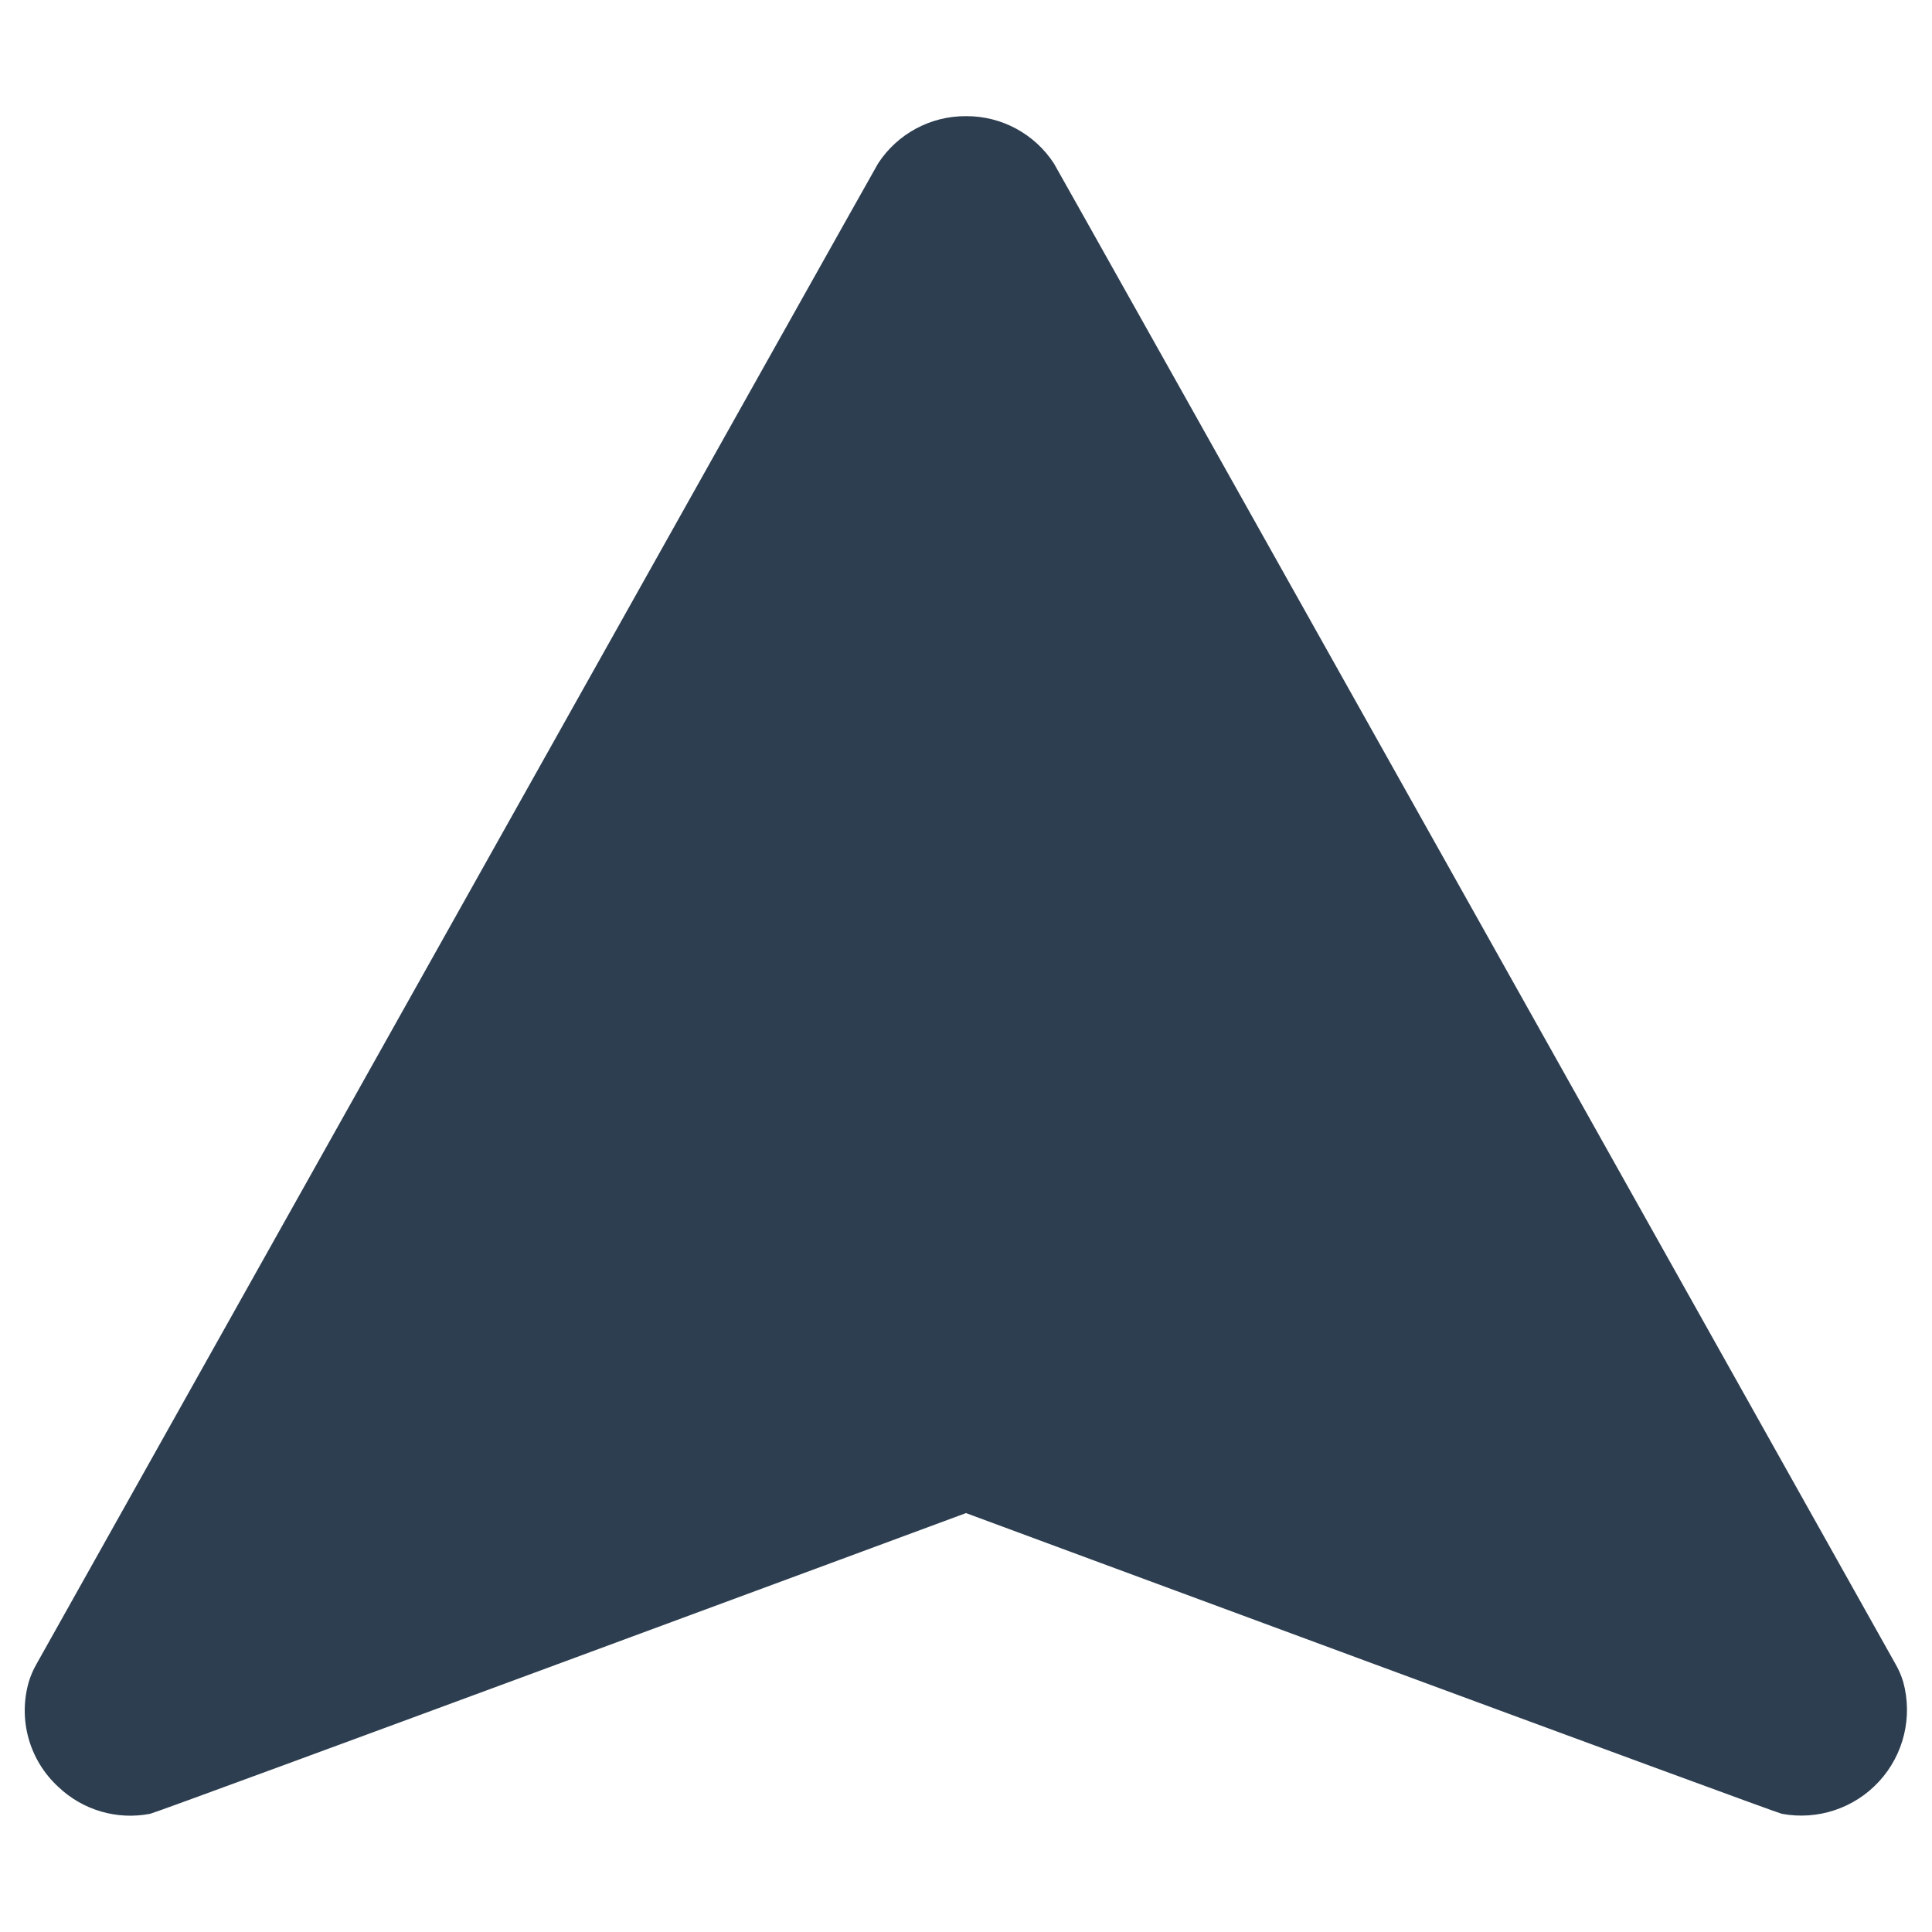
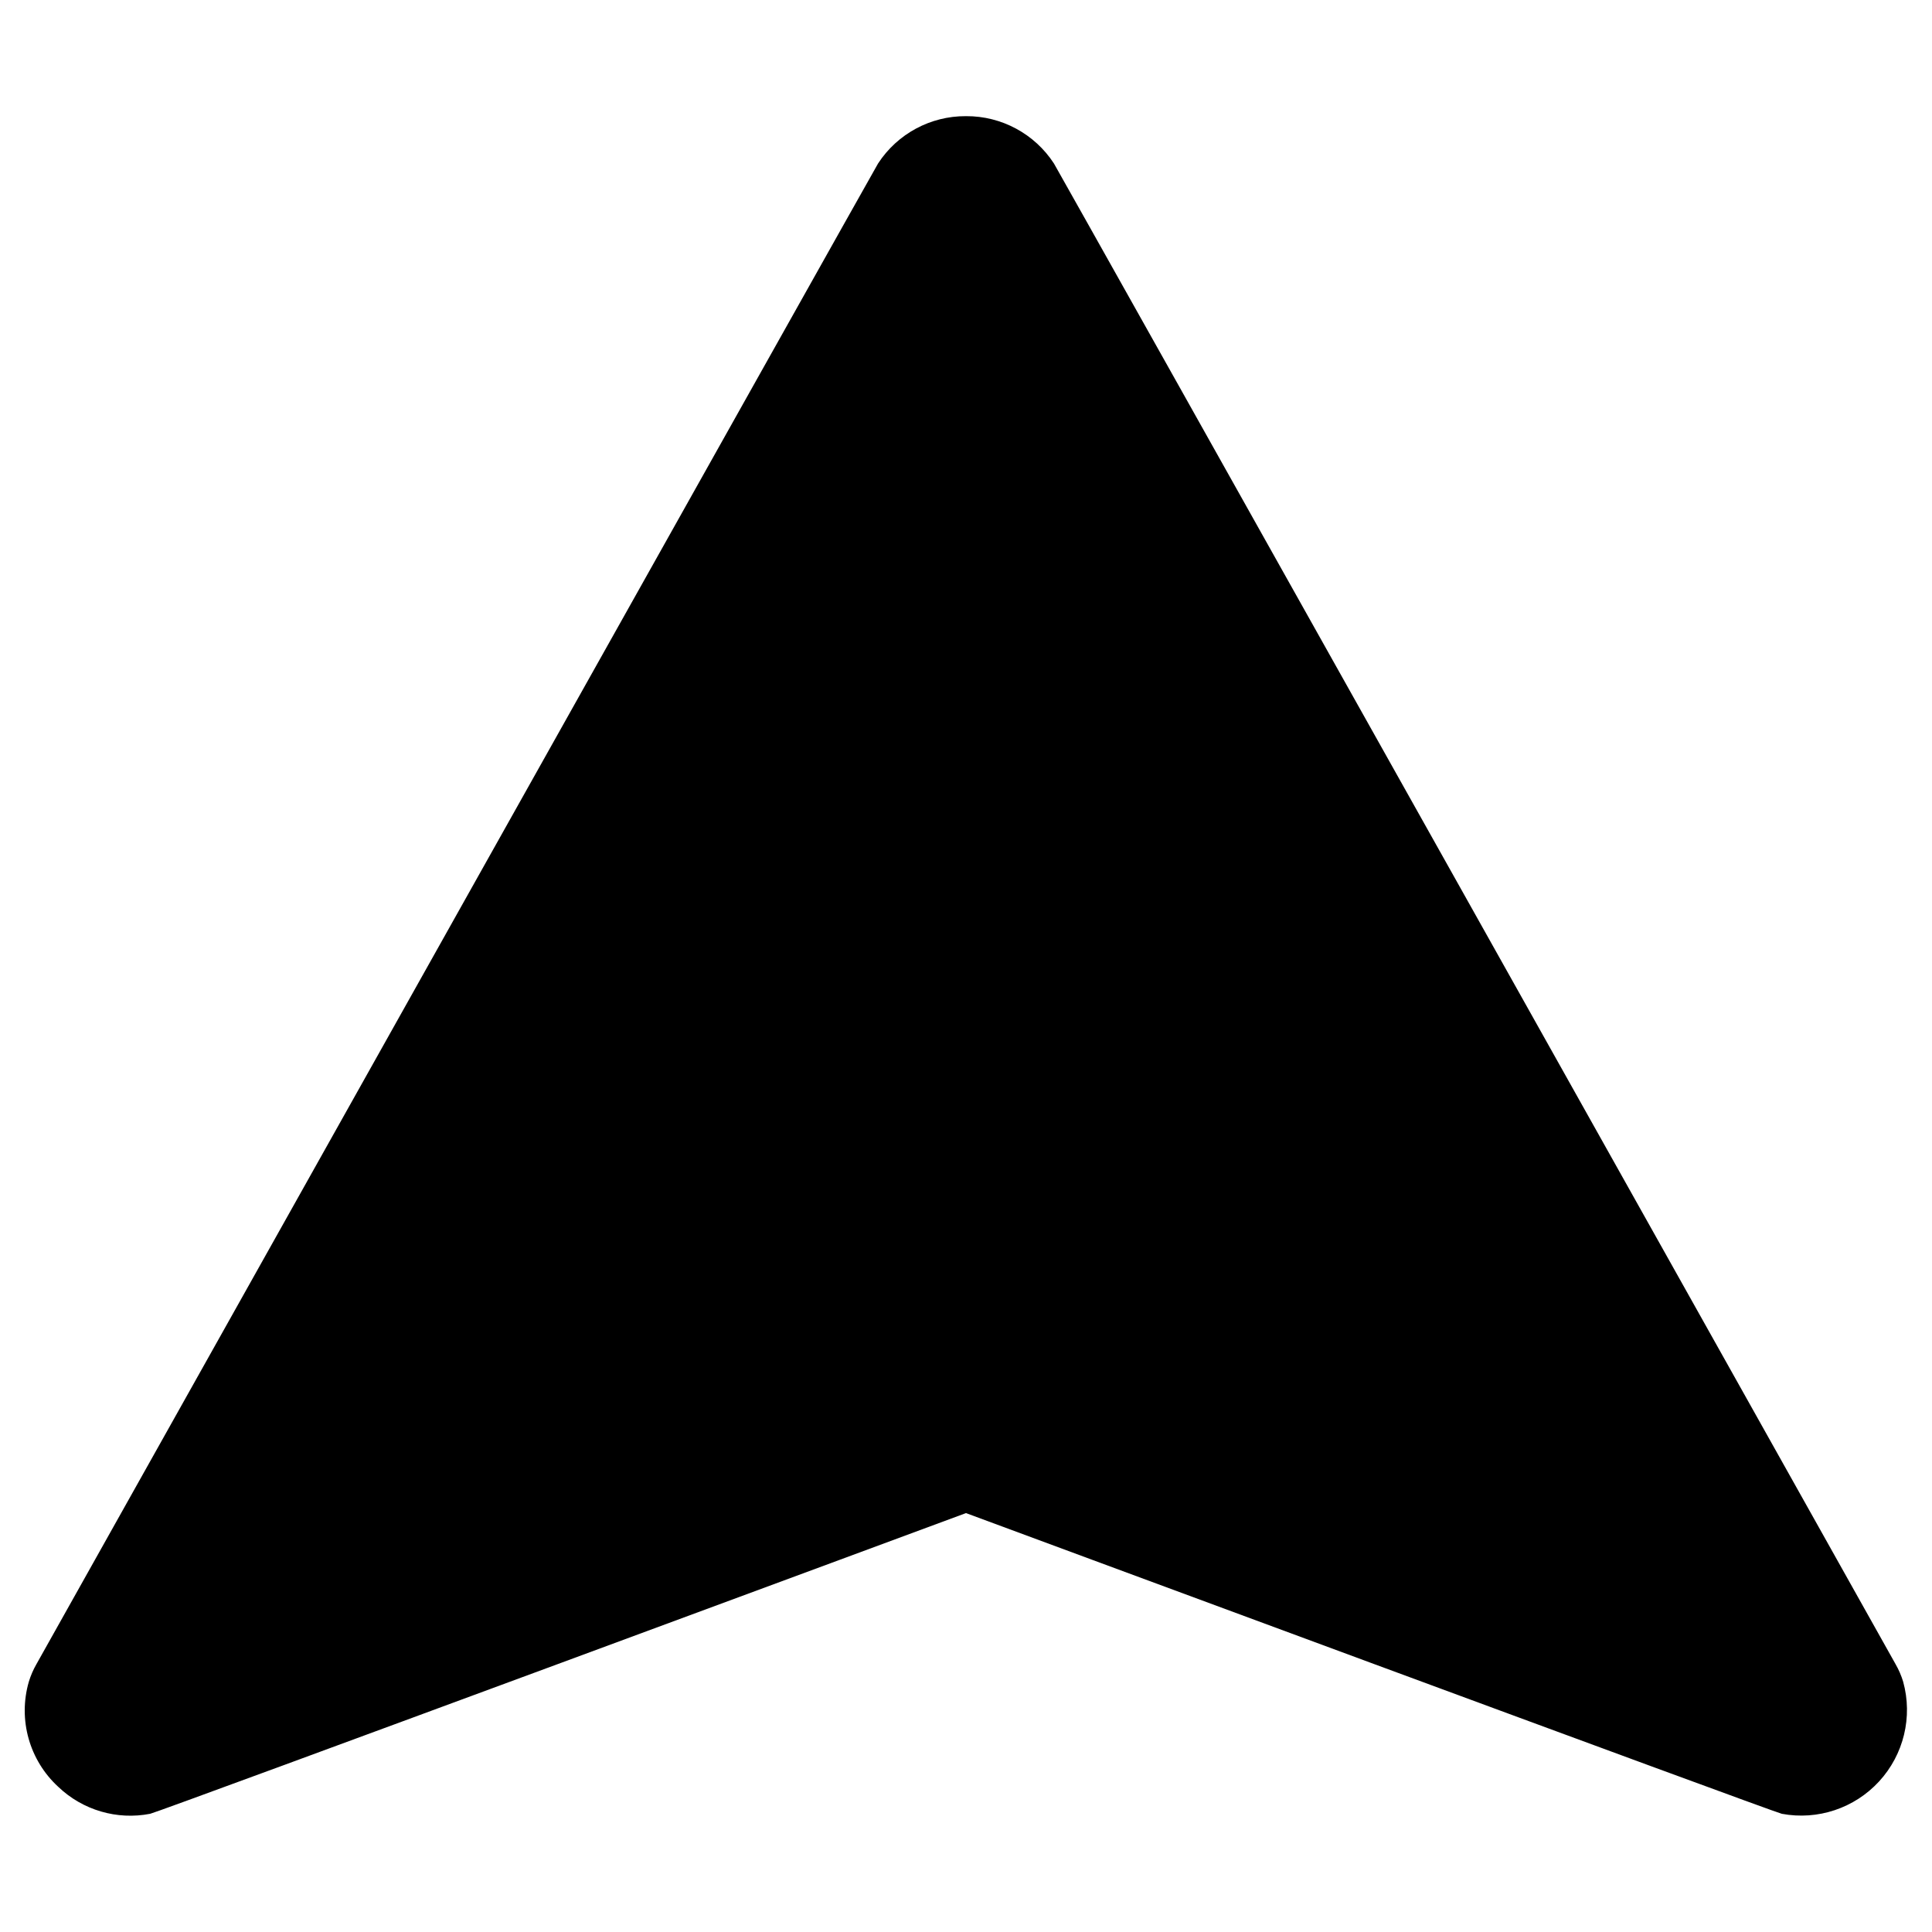
<svg xmlns="http://www.w3.org/2000/svg" id="Layer_1" data-name="Layer 1" viewBox="0 0 128 128">
-   <defs>
-     <style>.cls-1{fill:#2d3e50;}</style>
-   </defs>
+   <defs />
  <path class="cls-1" d="M126.091,111.422a5.61,5.61,0,0,0-.508-1.173c-4.197-7.488-55.543-99.085-55.759-99.421A6.899,6.899,0,0,0,64.009,7.696h-.018a6.899,6.899,0,0,0-5.815,3.132c-.216.337-51.561,91.933-55.759,99.421a5.61,5.61,0,0,0-.508,1.173,6.861,6.861,0,0,0,1.95,6.959,6.905,6.905,0,0,0,6.09,1.787c.576-.118,54.05-19.922,54.05-19.922L64,100.247l.001-0s53.473,19.803,54.05,19.922a7.005,7.005,0,0,0,8.04-8.746Z" />
</svg>
